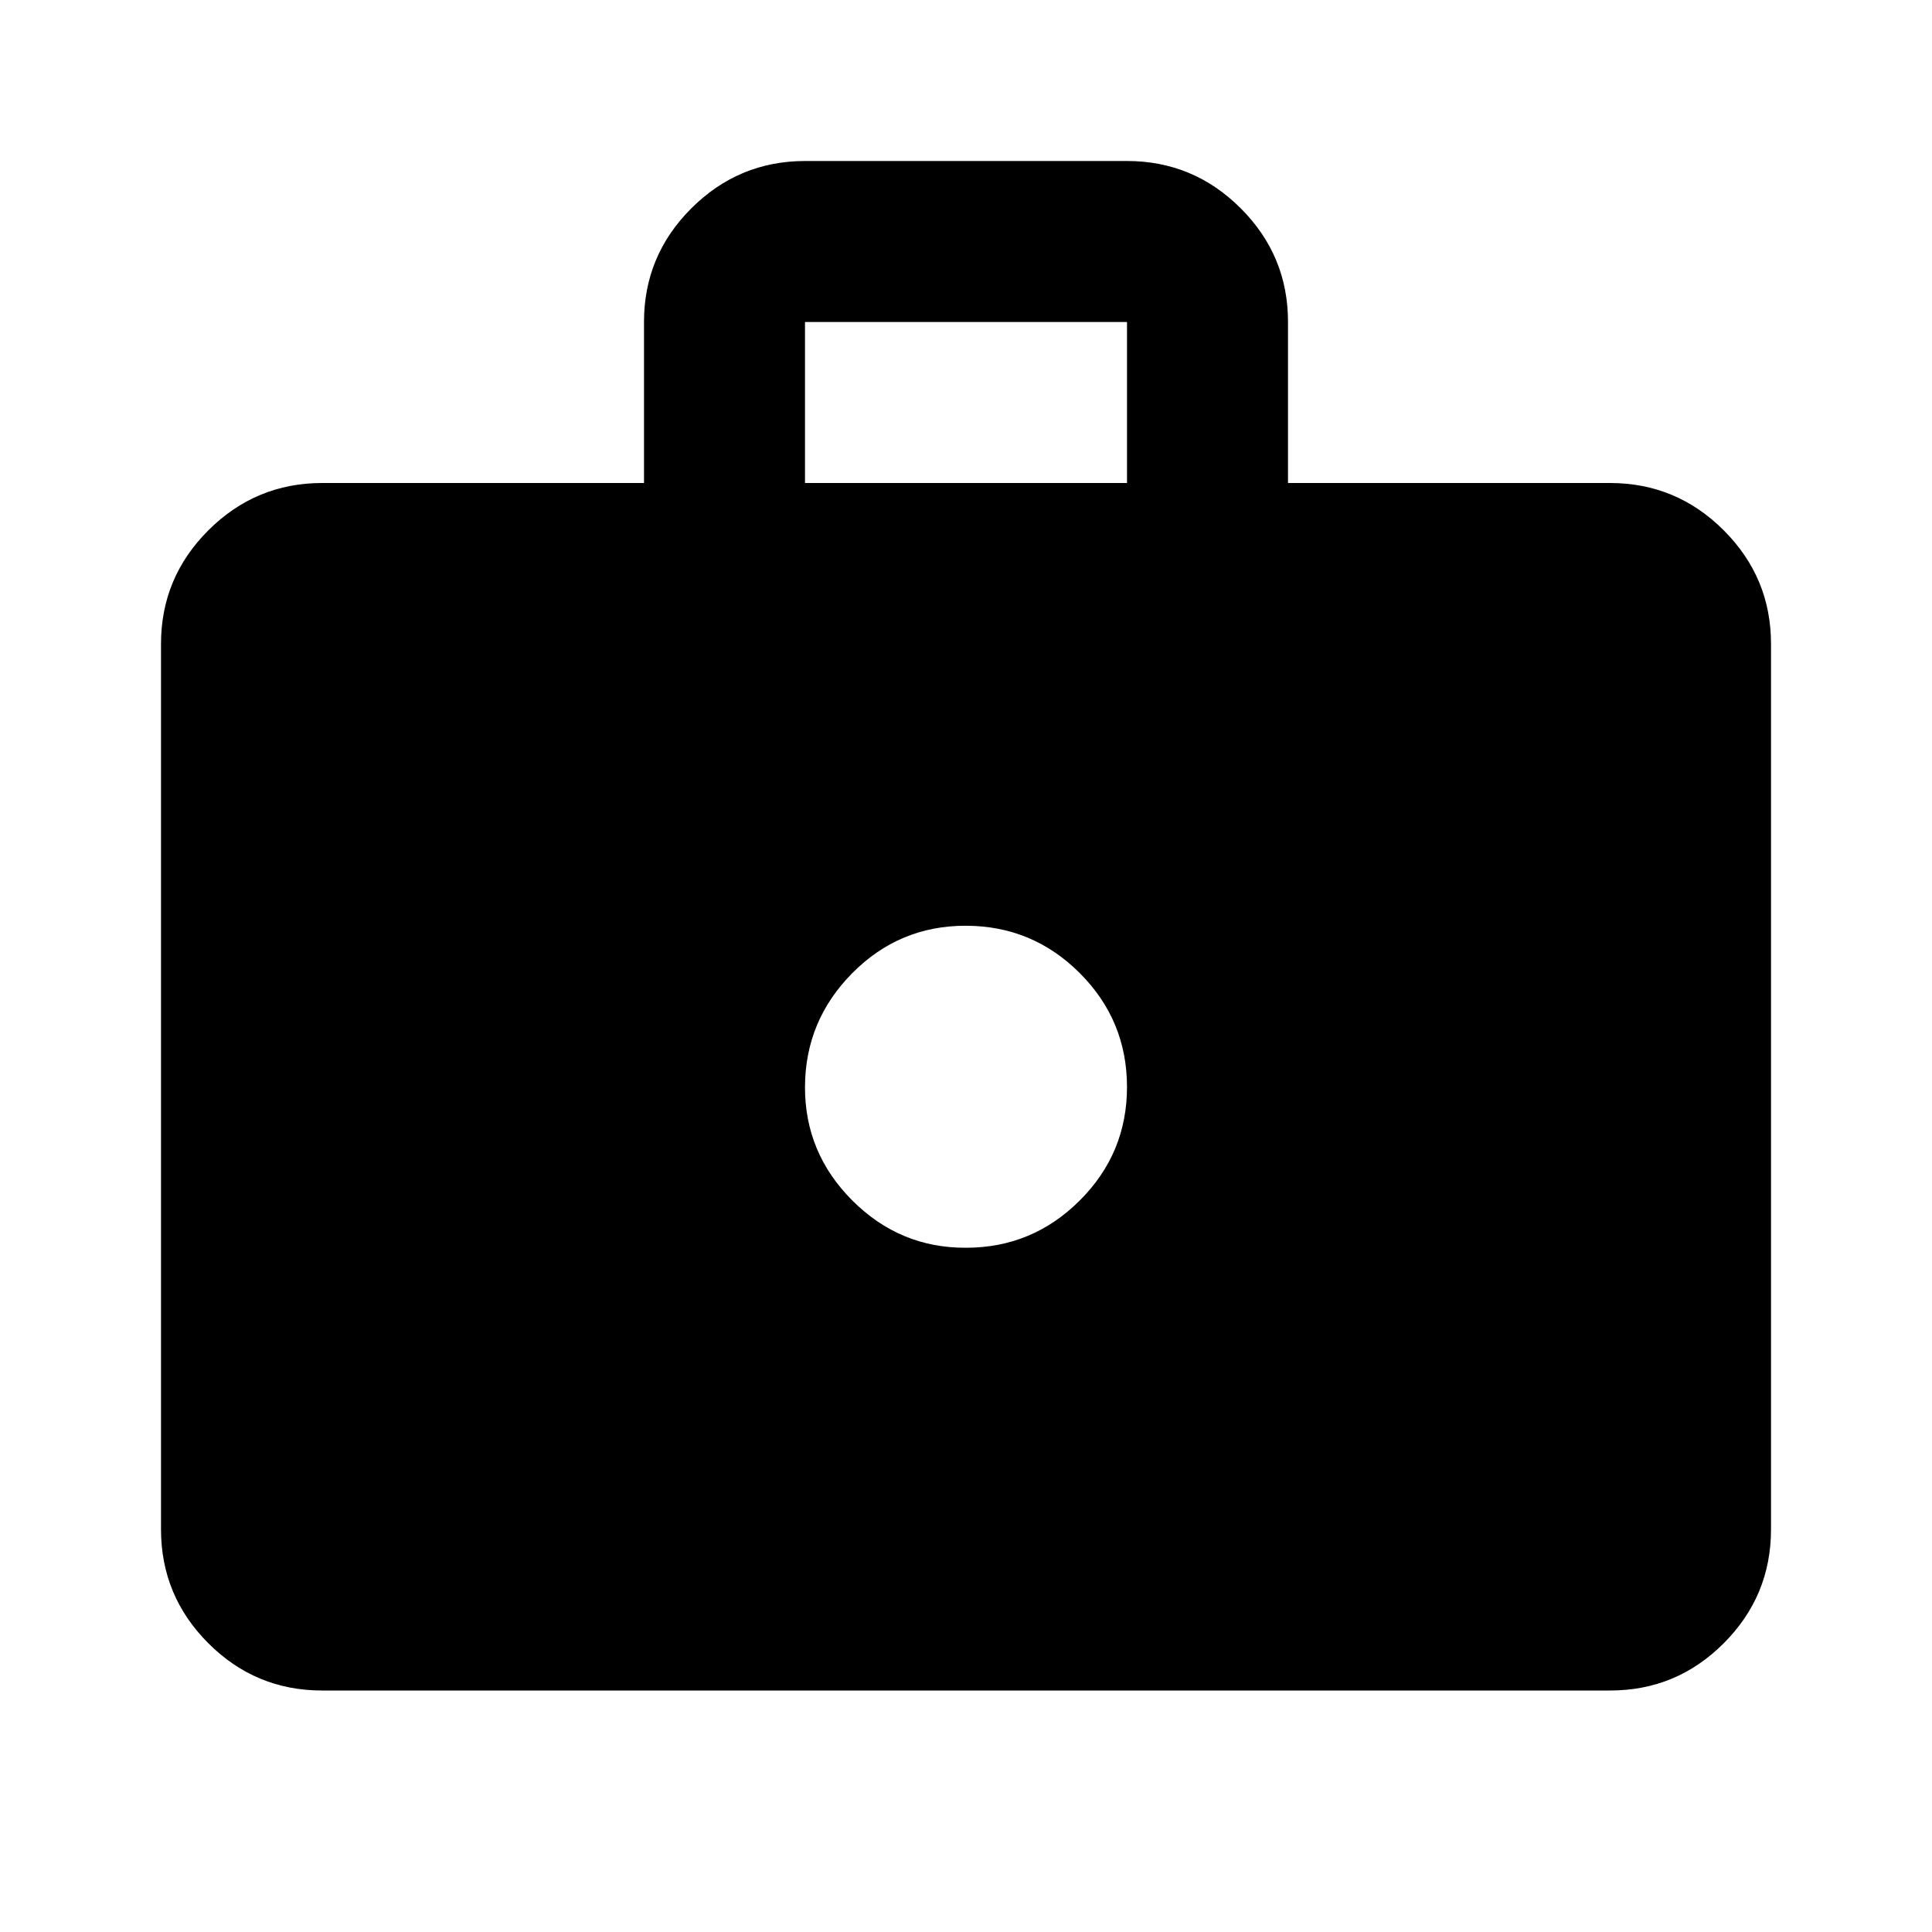
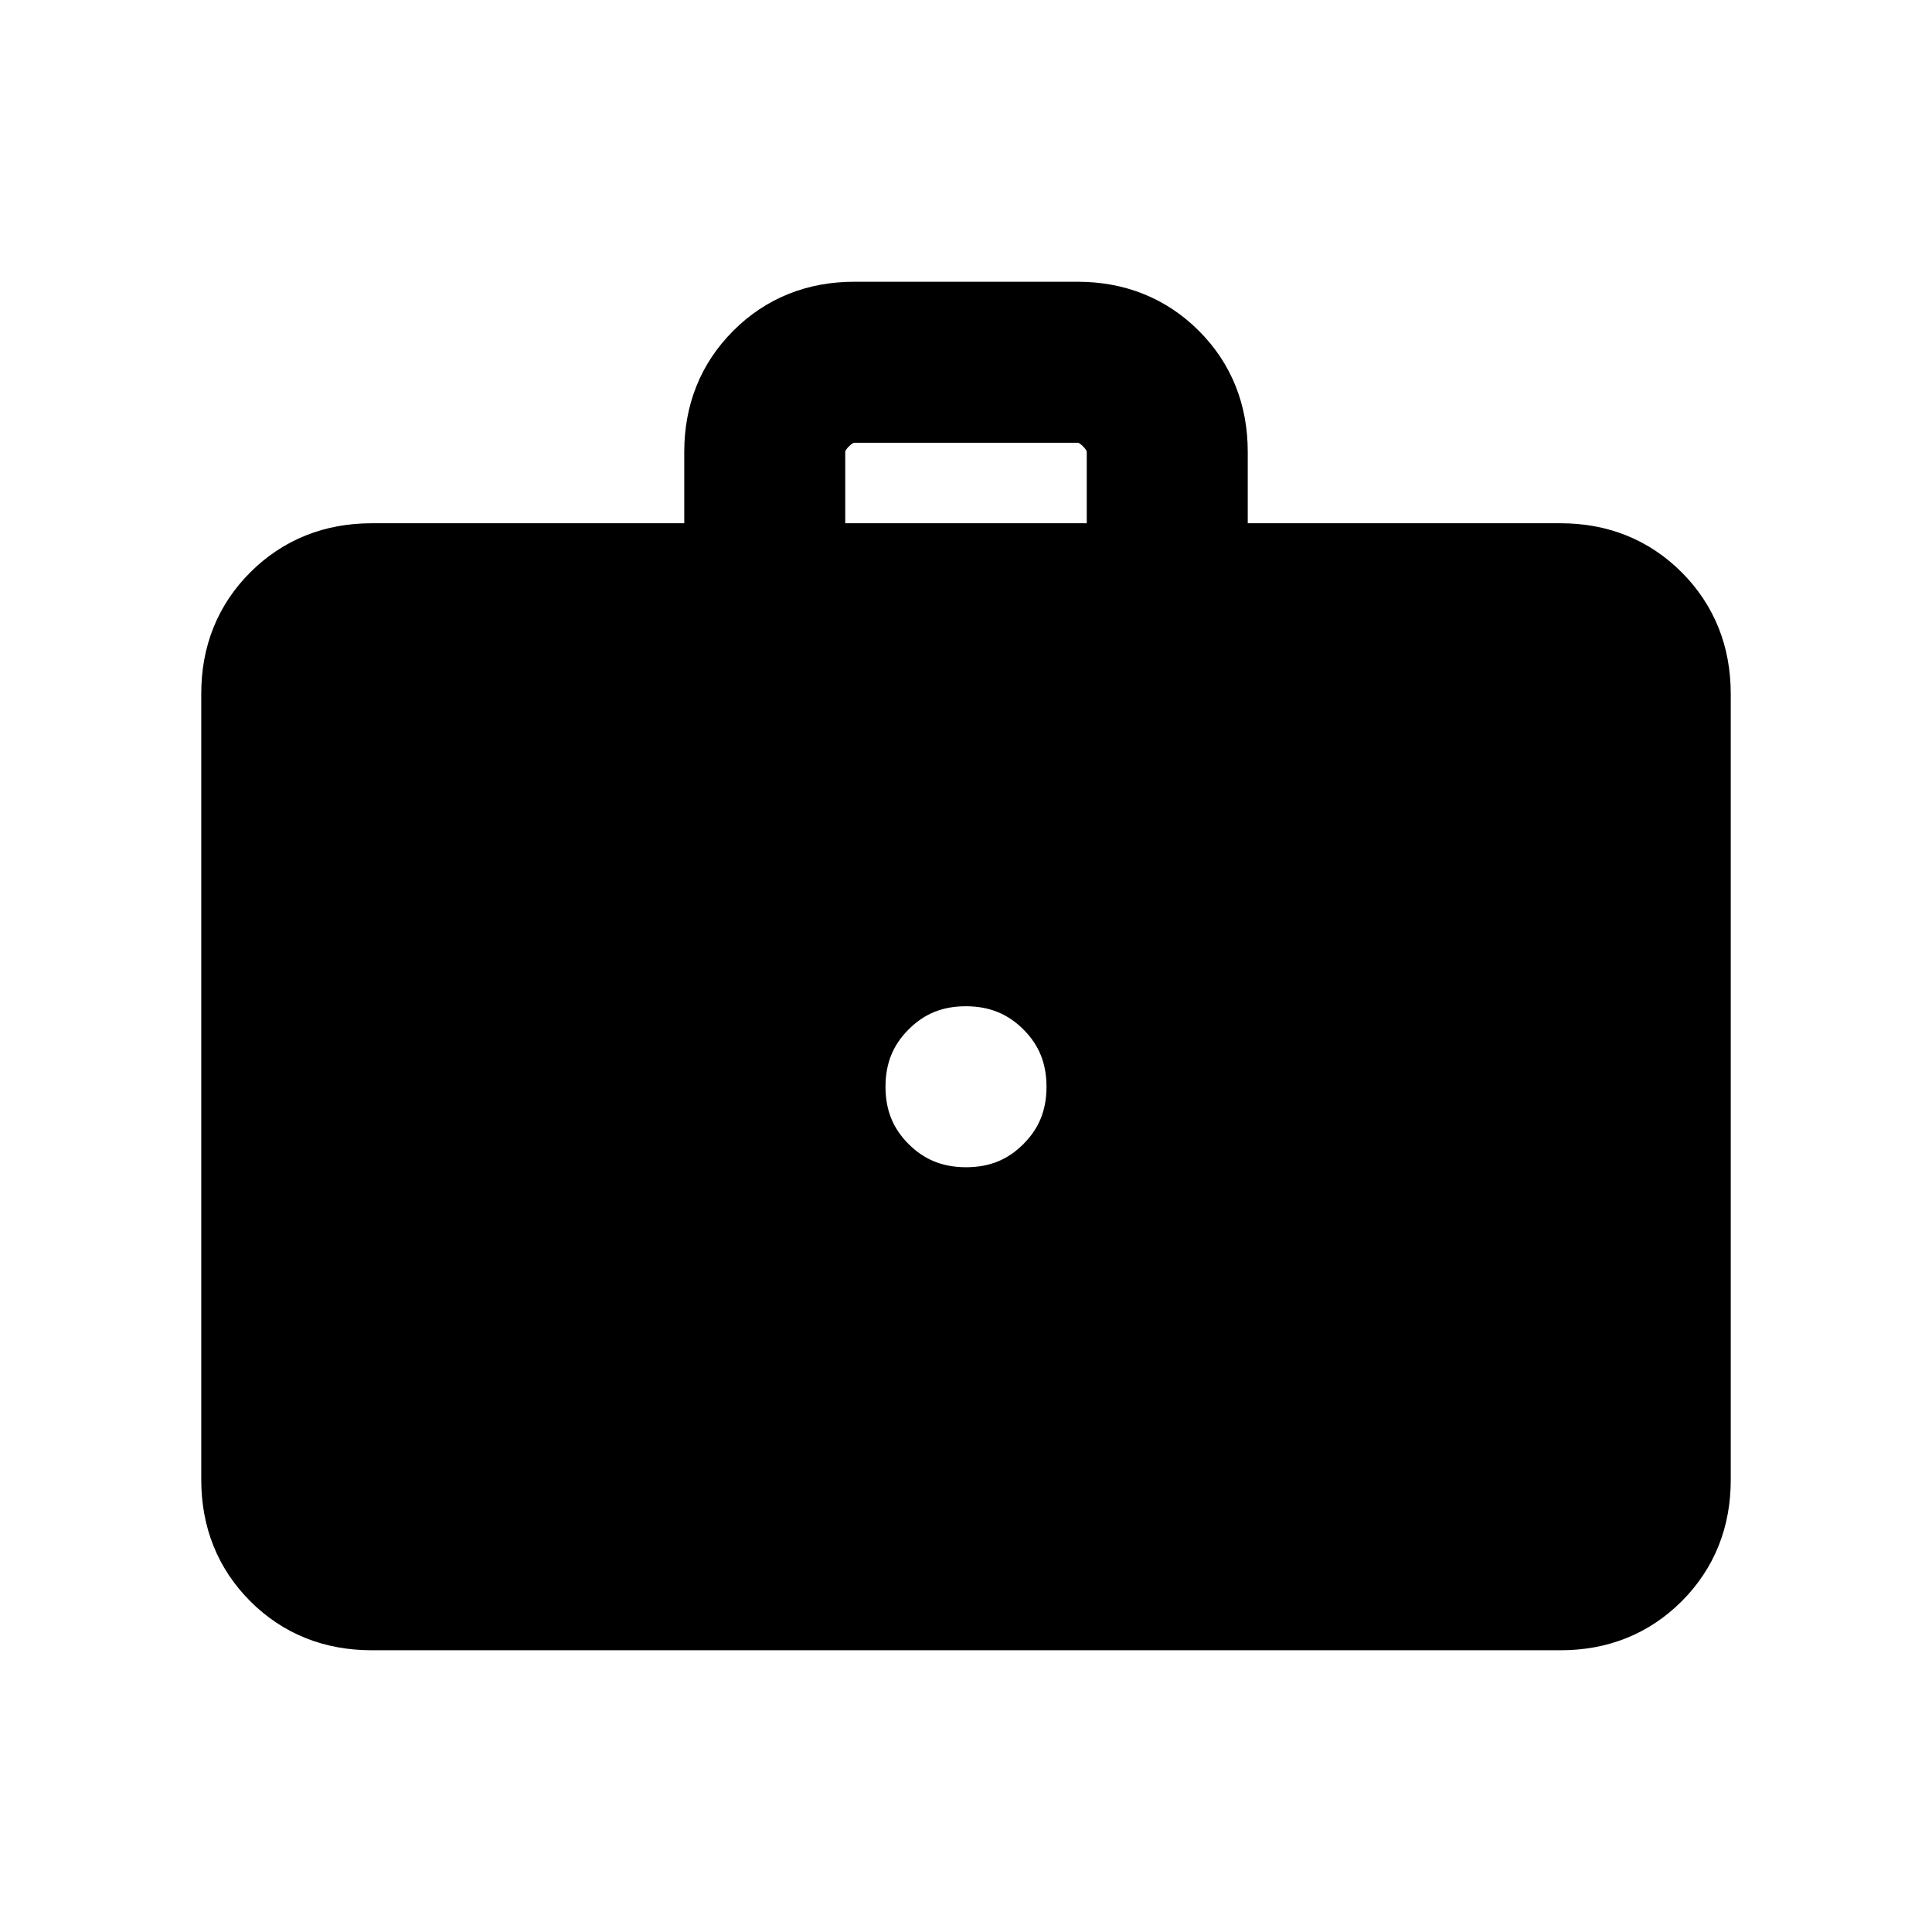
<svg xmlns="http://www.w3.org/2000/svg" viewBox="0 0 24 24">
-   <path fill="currentColor" d="M4 21q-.825 0-1.412-.587T2 19V8q0-.825.588-1.412T4 6h4V4q0-.825.588-1.412T10 2h4q.825 0 1.413.588T16 4v2h4q.825 0 1.413.588T22 8v11q0 .825-.587 1.413T20 21zm6-15h4V4h-4zm2 9.5q.825 0 1.413-.587T14 13.5t-.587-1.412T12 11.5t-1.412.588T10 13.5t.588 1.413T12 15.5" />
+   <path fill="currentColor" stroke="currentColor" d="M4.616 20q-.691 0-1.153-.462T3 18.384V8.616q0-.691.463-1.153T4.615 7H9V5.615q0-.69.463-1.153T10.616 4h2.769q.69 0 1.153.462T15 5.615V7h4.385q.69 0 1.152.463T21 8.616v9.769q0 .69-.463 1.153T19.385 20zM10 7h4V5.615q0-.23-.192-.423T13.385 5h-2.77q-.23 0-.423.192T10 5.615zm2 8q.633 0 1.066-.434q.434-.433.434-1.066t-.434-1.066T12 12t-1.066.434q-.434.433-.434 1.066t.434 1.066T12 15" />
</svg>
